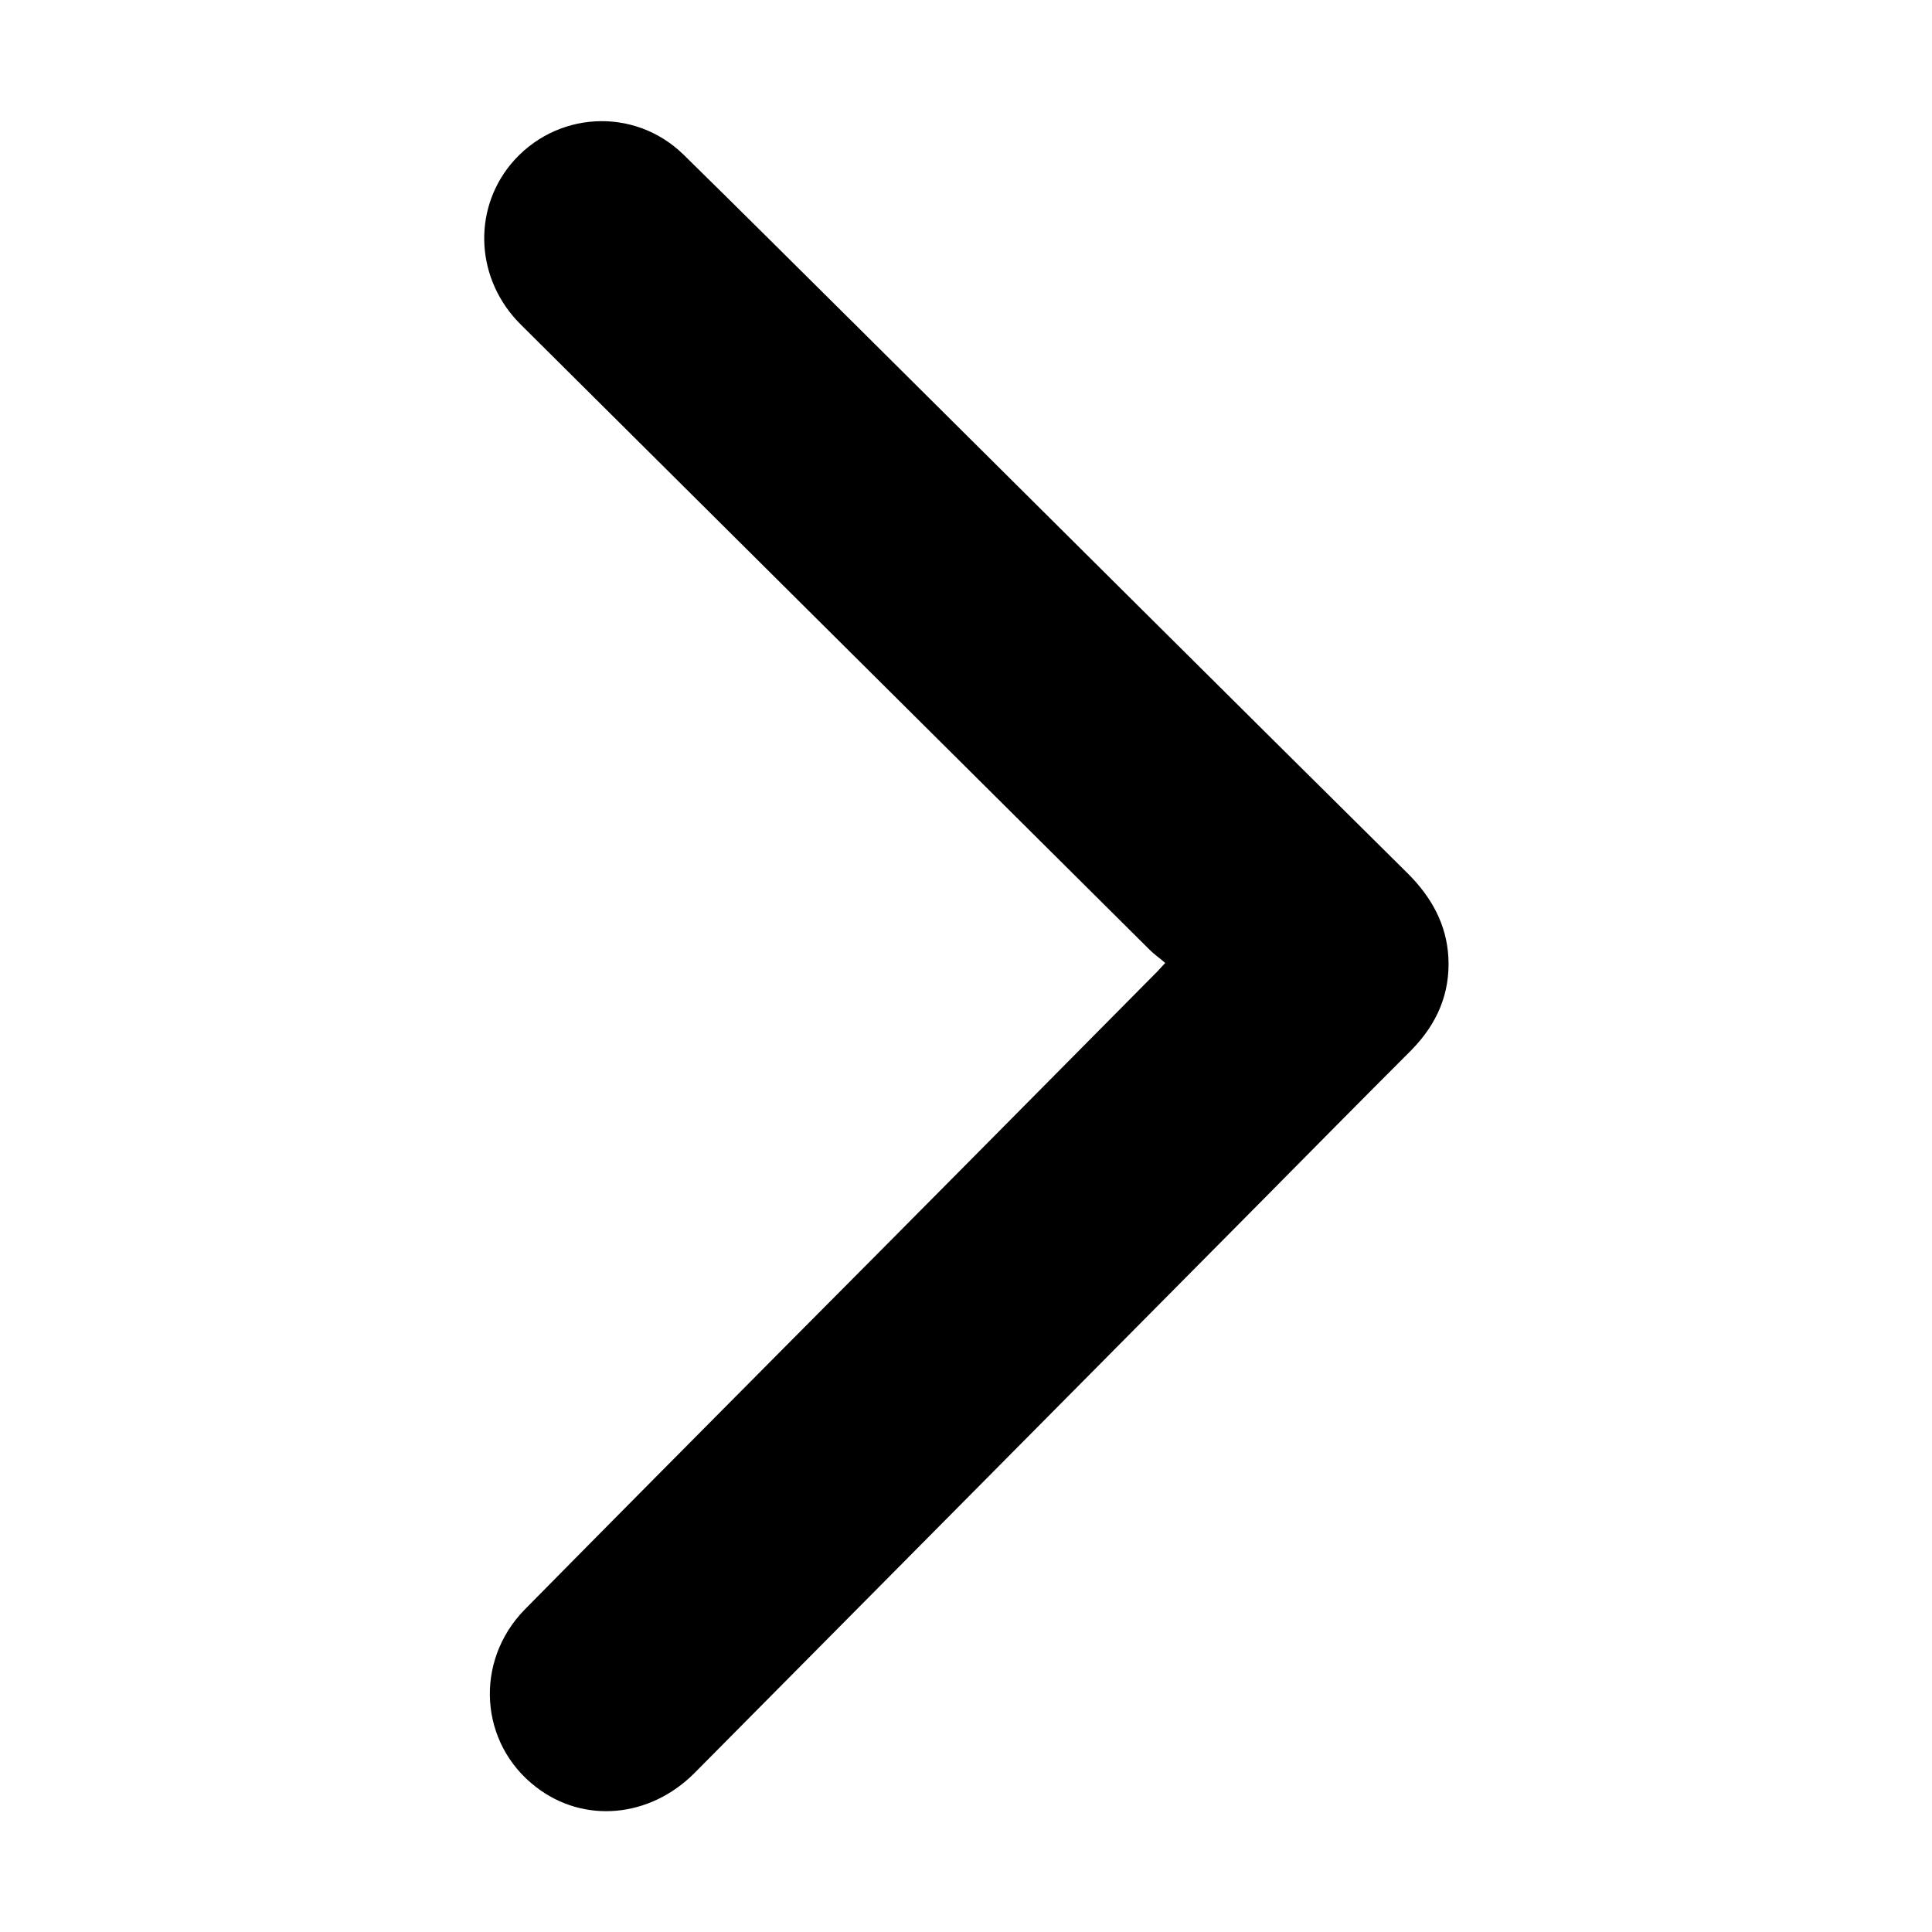
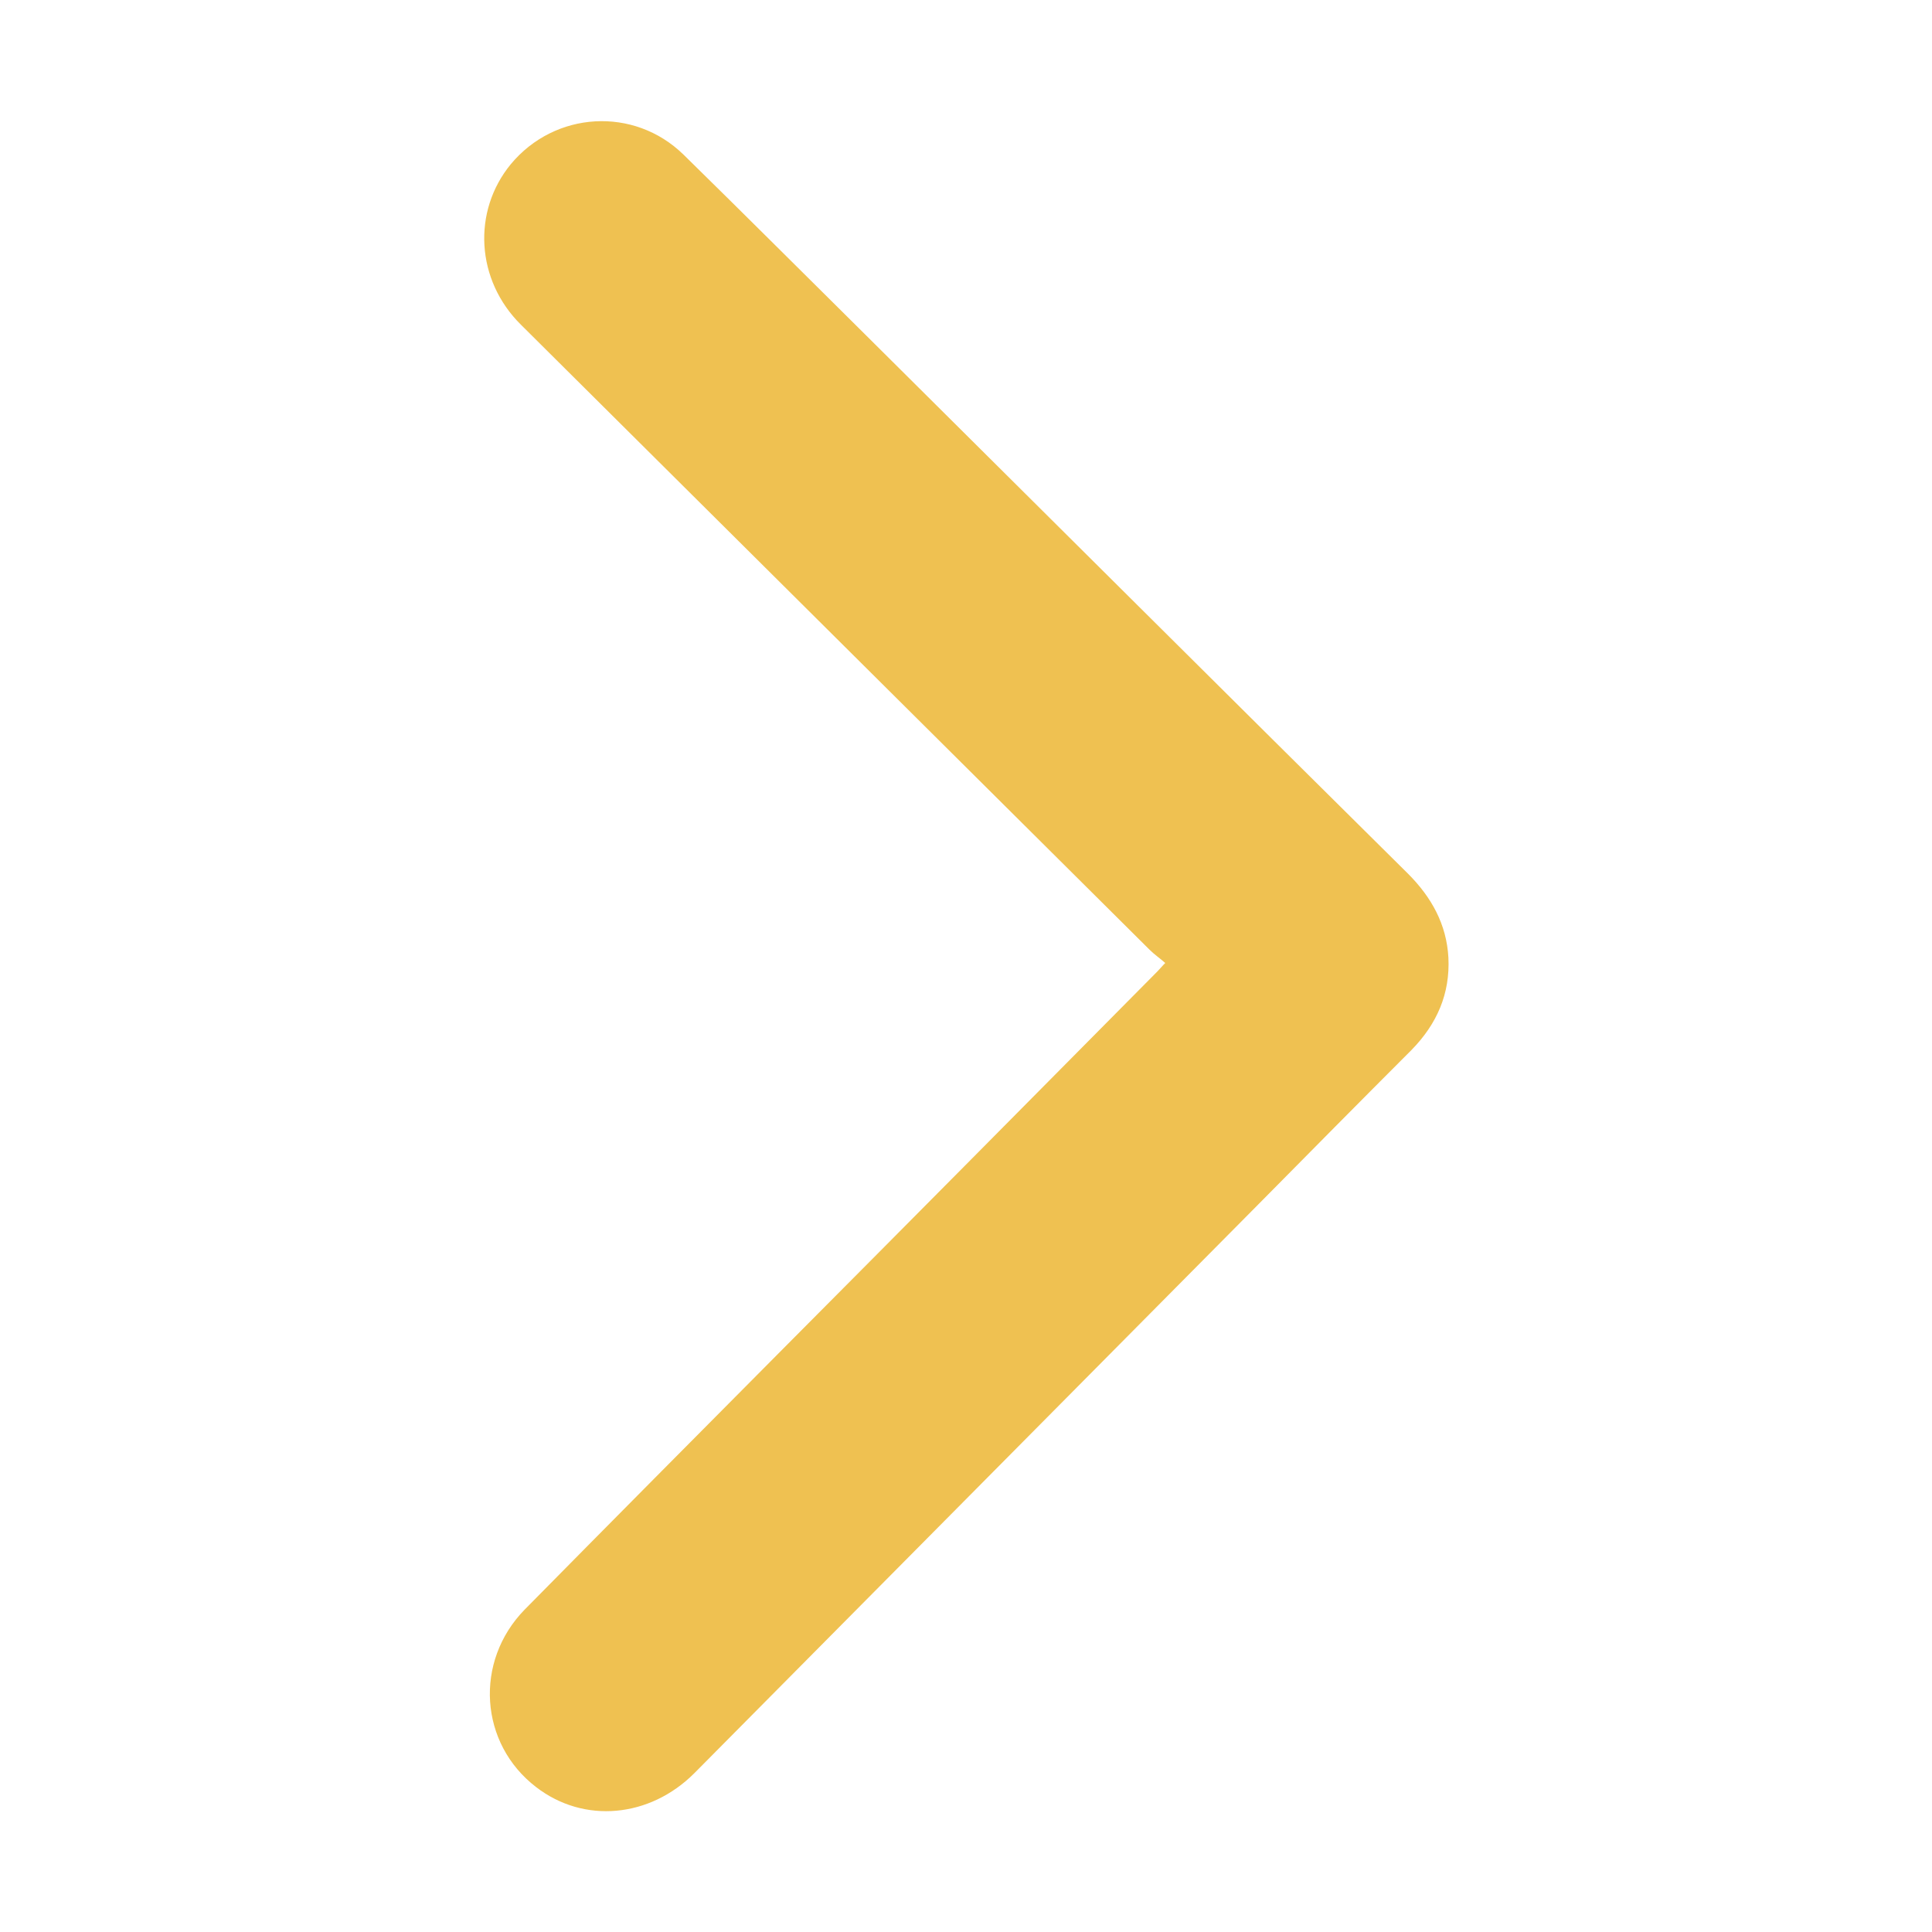
<svg xmlns="http://www.w3.org/2000/svg" id="Layer_1" viewBox="0 0 32 32">
  <g id="KNn5AD.tif">
-     <path d="m19.3,15.95c-.09-.08-.18-.14-.26-.22-3.47-3.45-6.94-6.9-10.41-10.35-.75-.74-.81-1.88-.17-2.66.73-.88,2.04-.96,2.86-.16,1.01.99,2.01,1.99,3.01,2.98,3,2.98,5.99,5.96,8.99,8.93.39.39.64.84.67,1.39.03.6-.19,1.1-.61,1.53-.85.85-1.7,1.71-2.54,2.56-3.11,3.14-6.23,6.28-9.34,9.42-.74.74-1.83.84-2.62.23-.94-.72-1.03-2.08-.19-2.94,1.42-1.44,2.85-2.88,4.28-4.32,2.07-2.08,4.14-4.17,6.2-6.25.04-.04.07-.08.14-.15Z" style="stroke-width:0px;" />
+     <path d="m19.3,15.95c-.09-.08-.18-.14-.26-.22-3.47-3.45-6.94-6.9-10.41-10.35-.75-.74-.81-1.88-.17-2.66.73-.88,2.04-.96,2.86-.16,1.01.99,2.01,1.99,3.01,2.98,3,2.98,5.99,5.96,8.99,8.93.39.39.64.84.67,1.39.03.6-.19,1.1-.61,1.53-.85.85-1.7,1.71-2.54,2.56-3.11,3.14-6.23,6.28-9.34,9.42-.74.74-1.83.84-2.62.23-.94-.72-1.03-2.08-.19-2.94,1.42-1.44,2.85-2.88,4.28-4.32,2.07-2.08,4.14-4.17,6.2-6.25.04-.04.07-.08.14-.15Z" style="stroke-width:0px;" fill="#efc151" />
  </g>
</svg>
